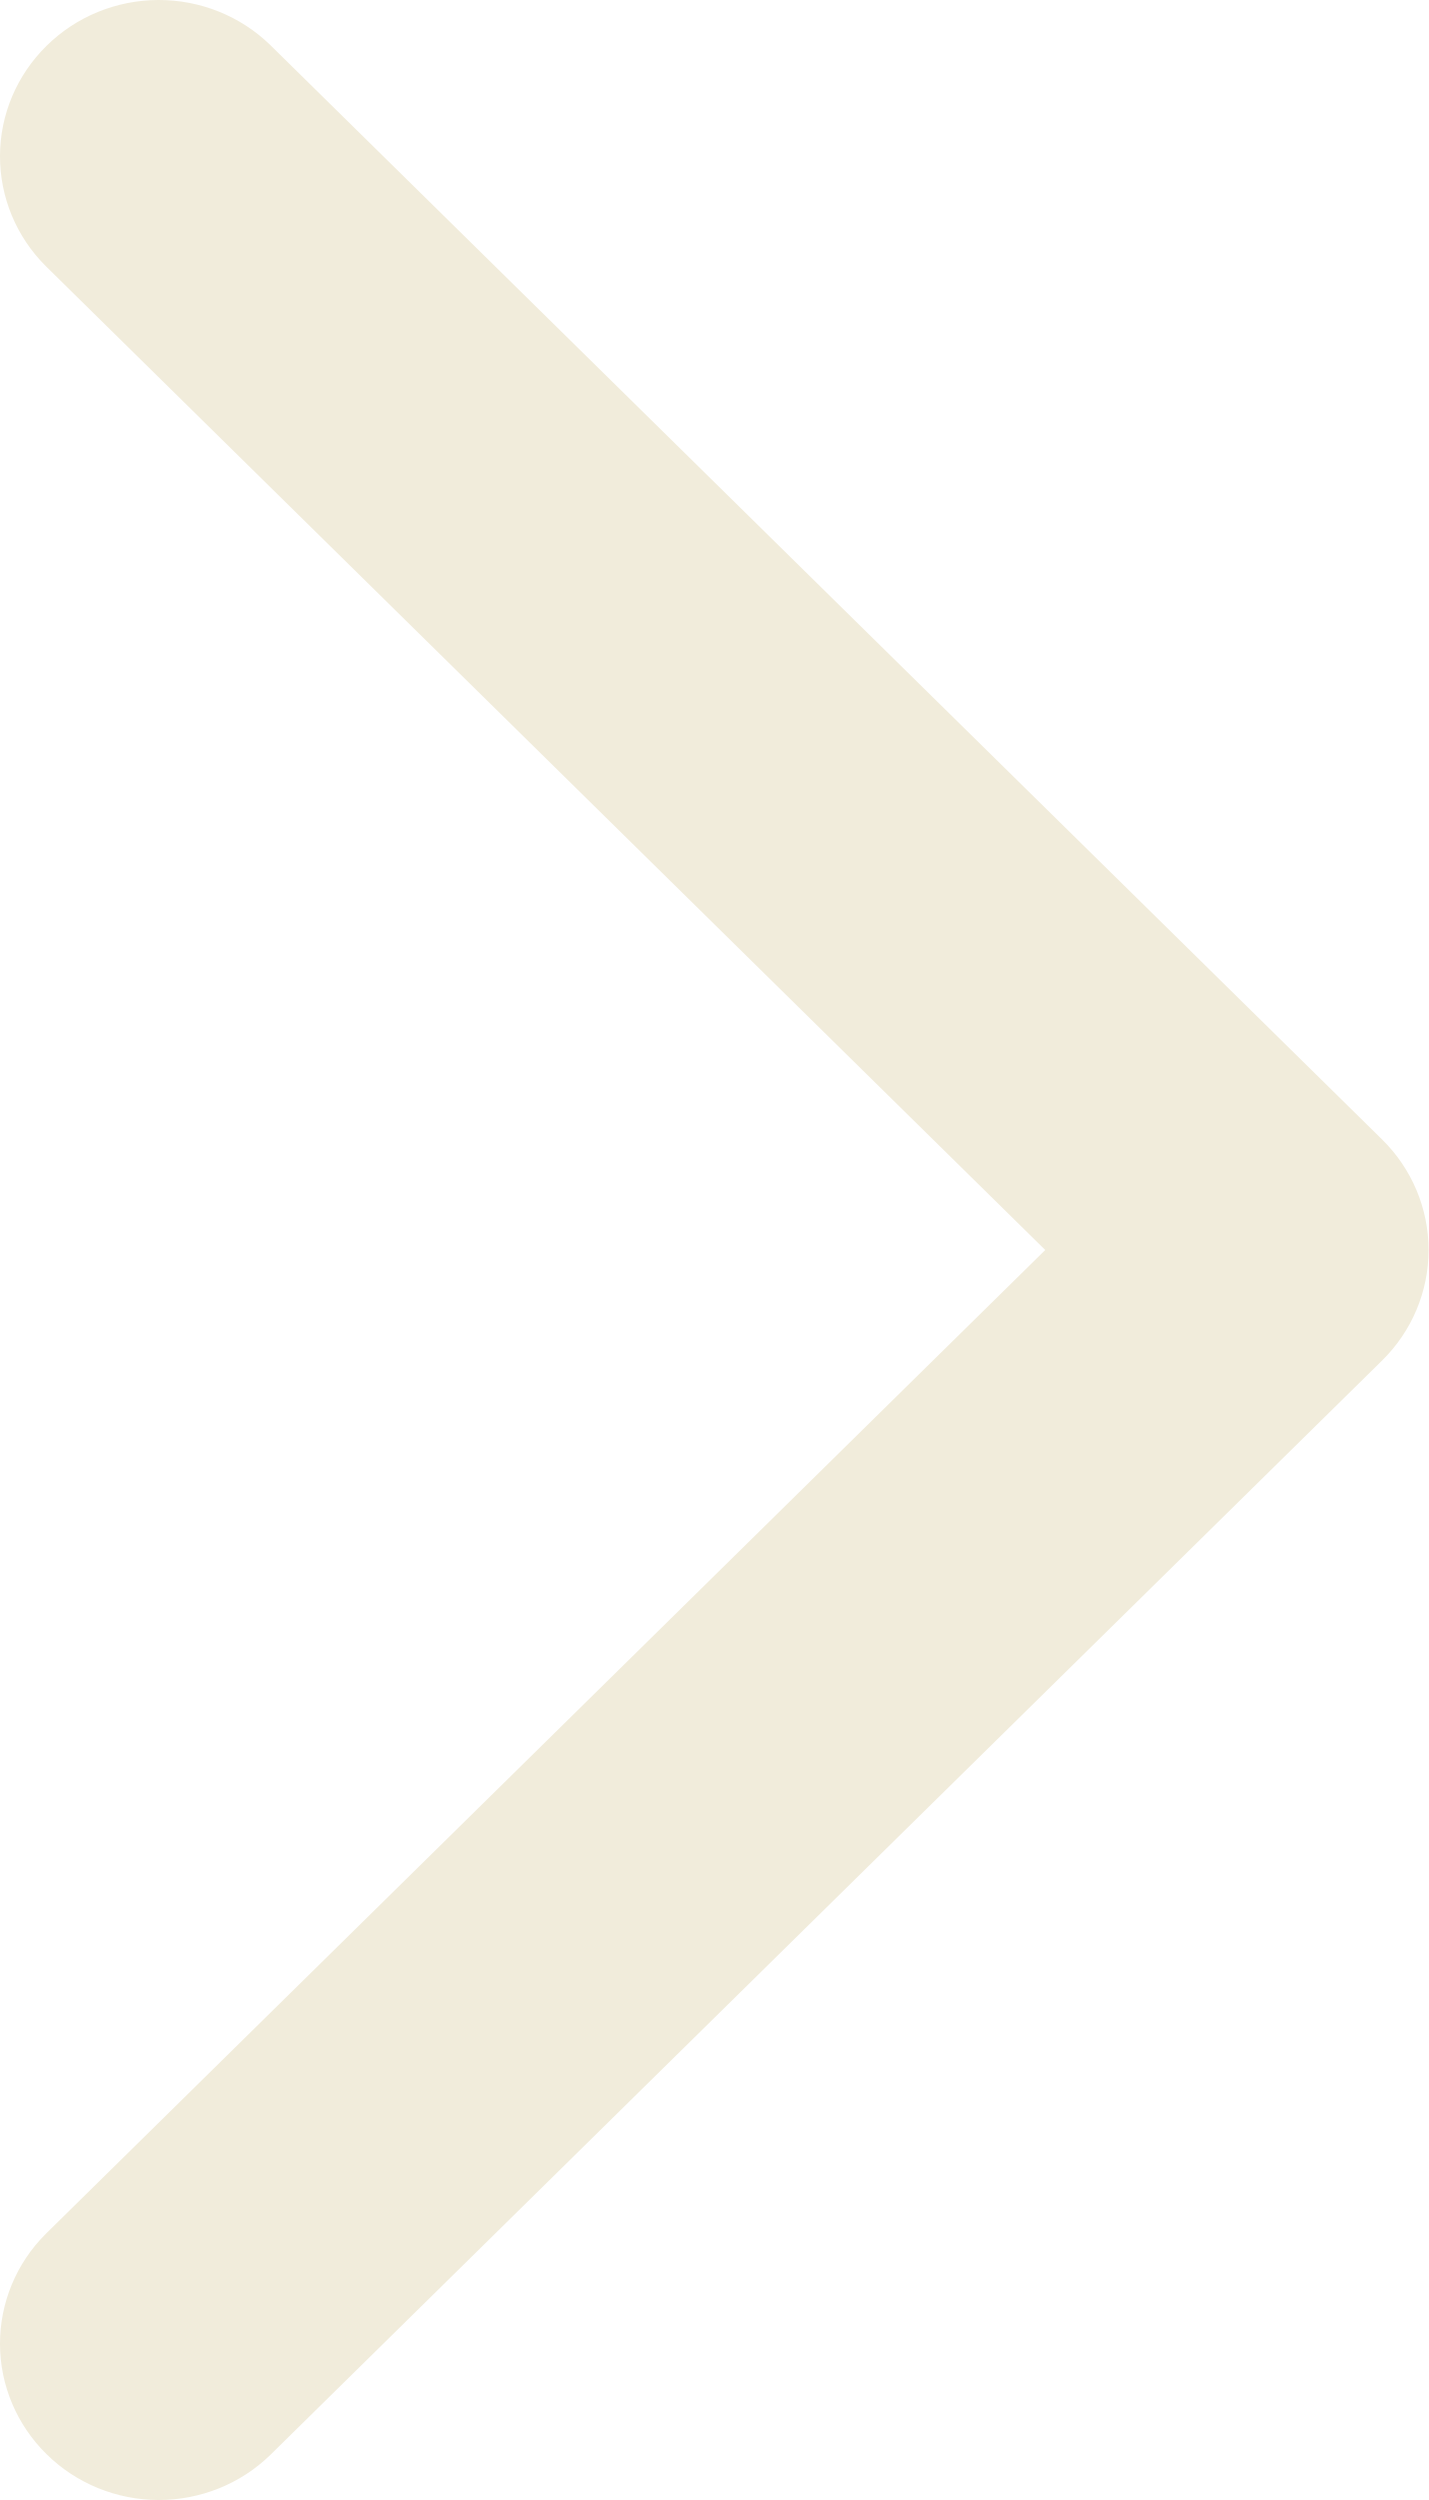
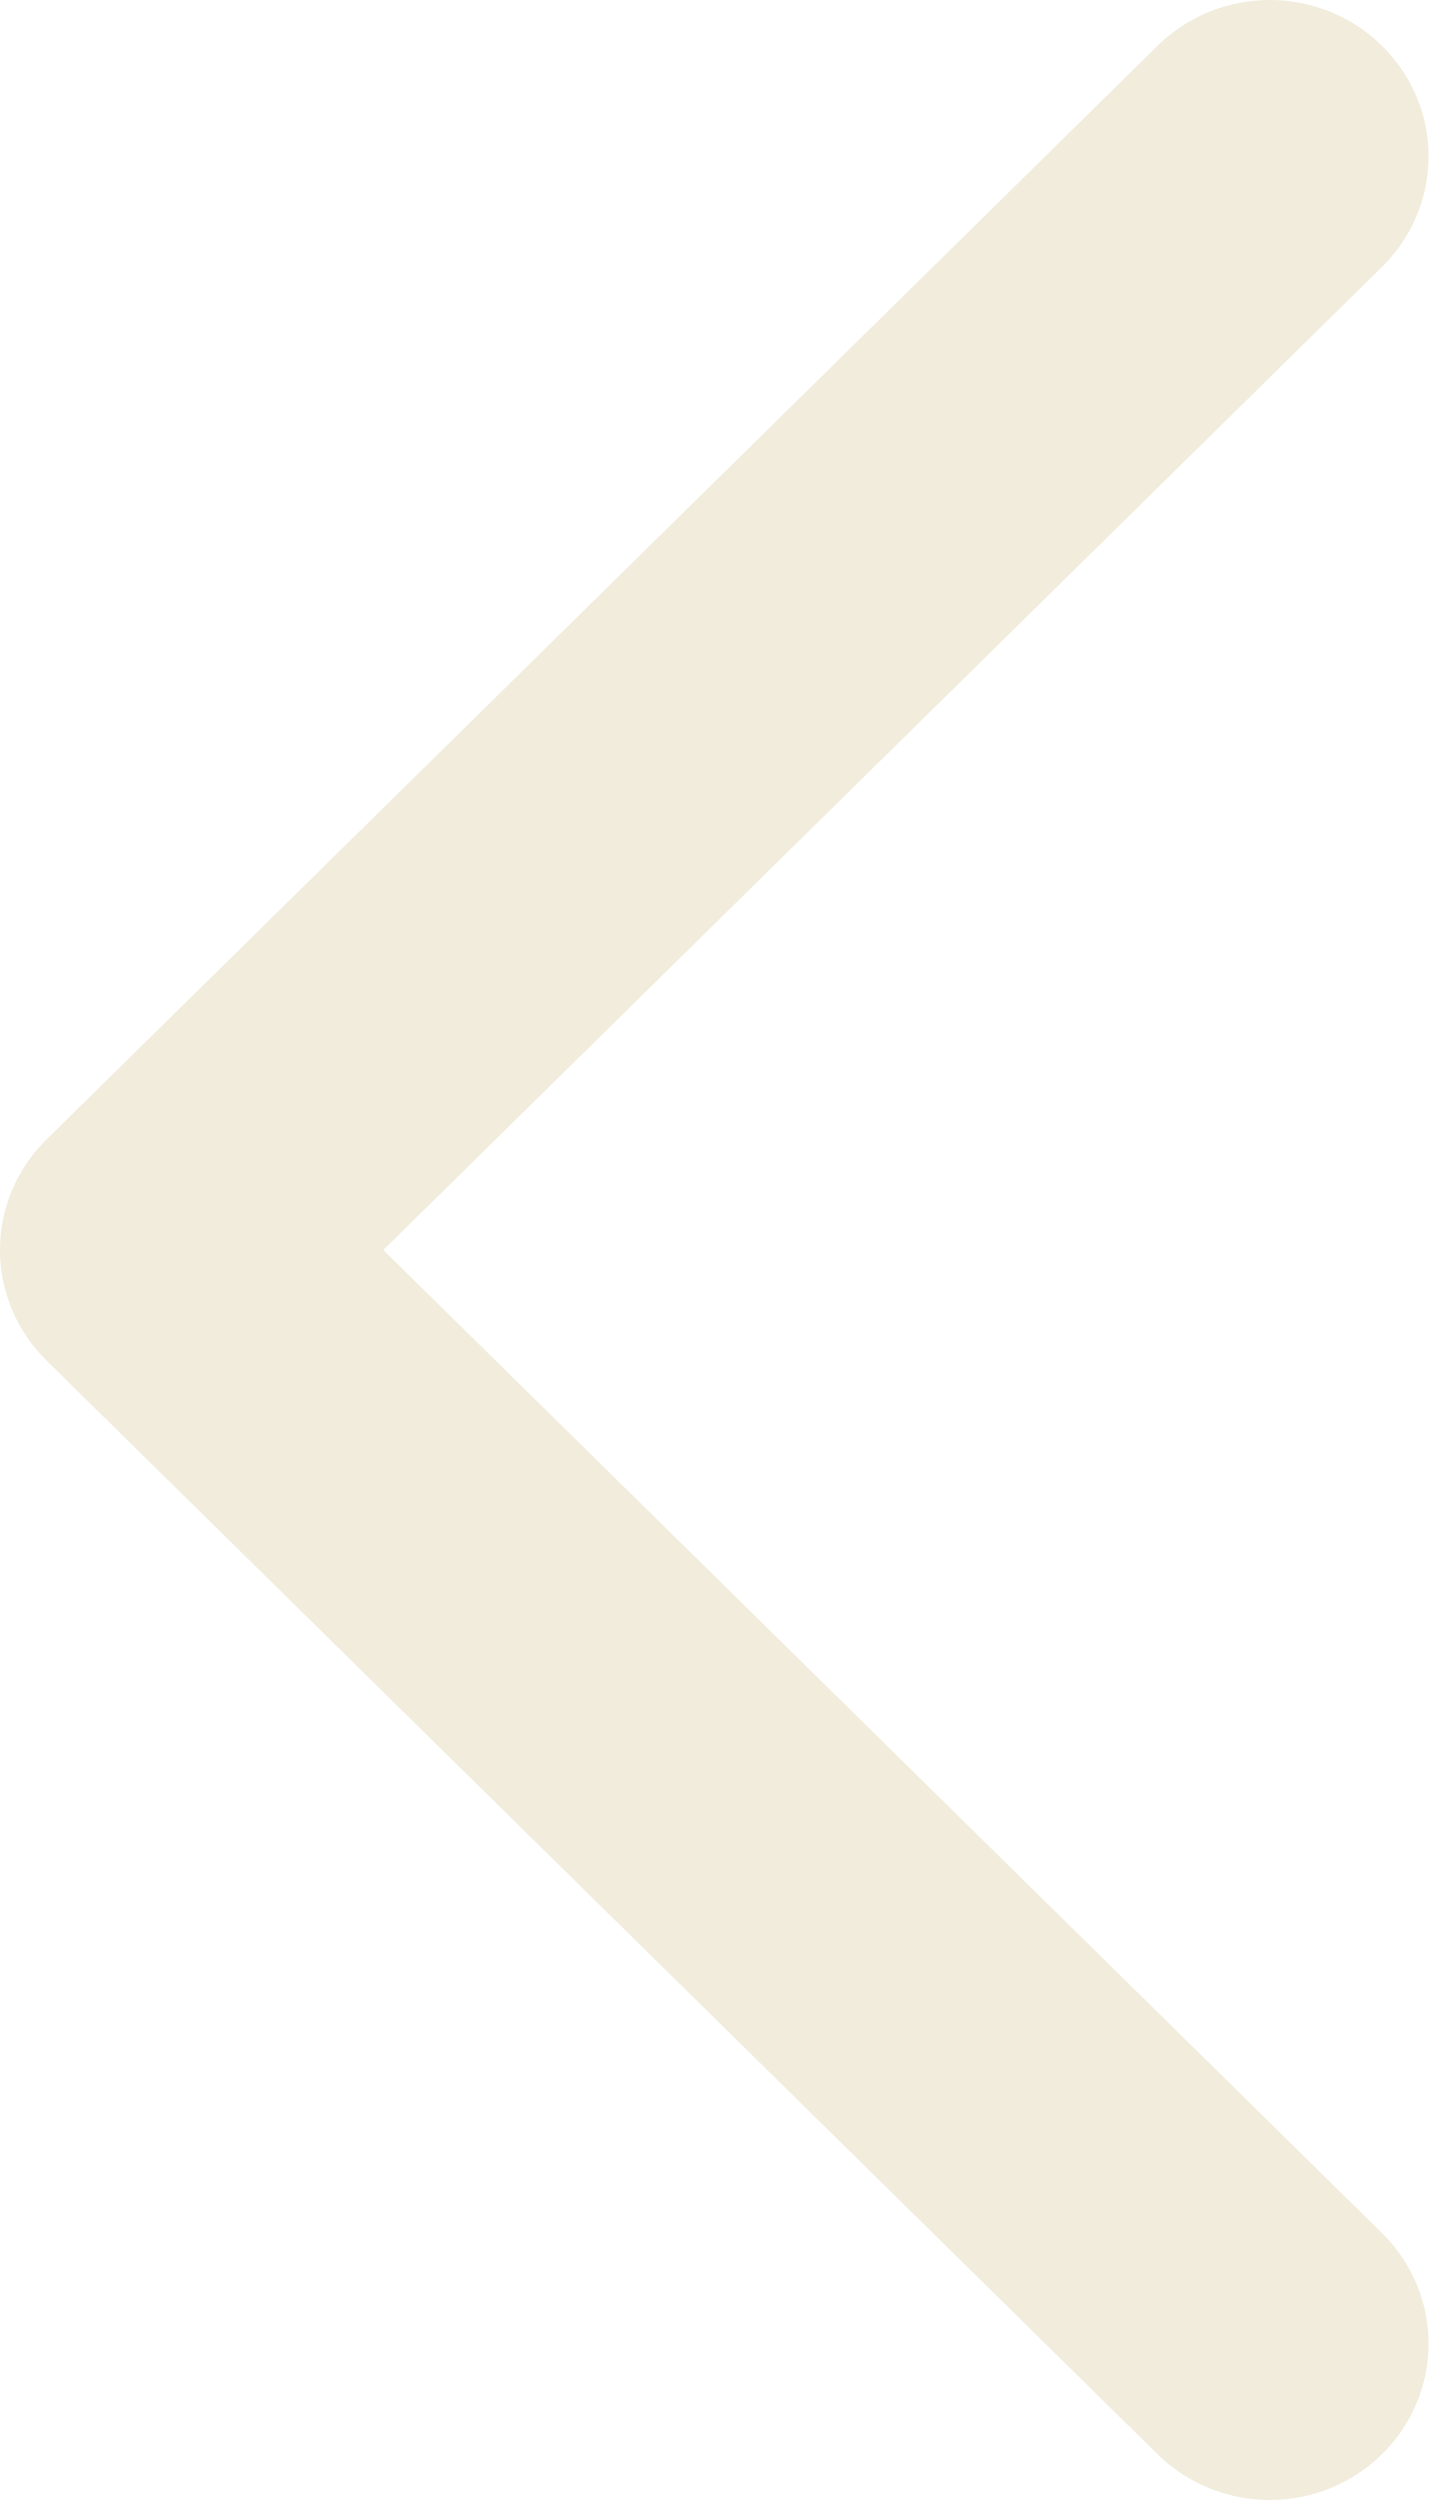
<svg xmlns="http://www.w3.org/2000/svg" preserveAspectRatio="none" overflow="visible" style="display: block;" width="12" height="21" viewBox="0 0 12 21" fill="none">
-   <path id="Vector" d="M0.385 18.764L8.78 10.5L0.385 2.236C0.137 1.989 -0.001 1.656 6.15451e-06 1.309C0.001 0.962 0.142 0.63 0.391 0.385C0.64 0.139 0.978 0.001 1.33 6.05869e-06C1.682 -0.001 2.021 0.135 2.271 0.379L11.609 9.571C11.86 9.818 12 10.152 12 10.5C12 10.848 11.86 11.182 11.609 11.429L2.271 20.621C2.021 20.865 1.682 21.001 1.33 21C0.978 20.999 0.64 20.861 0.391 20.615C0.142 20.37 0.001 20.038 6.15451e-06 19.691C-0.001 19.344 0.137 19.011 0.385 18.764Z" fill="#F1ECDB" />
+   <g transform="translate(12,0) scale(-1,1)">
+     <path id="Vector" d="M0.385 18.764L8.78 10.5L0.385 2.236C0.137 1.989 -0.001 1.656 6.15451e-06 1.309C0.001 0.962 0.142 0.63 0.391 0.385C0.64 0.139 0.978 0.001 1.33 6.05869e-06C1.682 -0.001 2.021 0.135 2.271 0.379L11.609 9.571C11.86 9.818 12 10.152 12 10.5C12 10.848 11.86 11.182 11.609 11.429L2.271 20.621C2.021 20.865 1.682 21.001 1.33 21C0.978 20.999 0.64 20.861 0.391 20.615C0.142 20.37 0.001 20.038 6.15451e-06 19.691C-0.001 19.344 0.137 19.011 0.385 18.764Z" fill="#F1ECDB" />
+   </g>
</svg>
